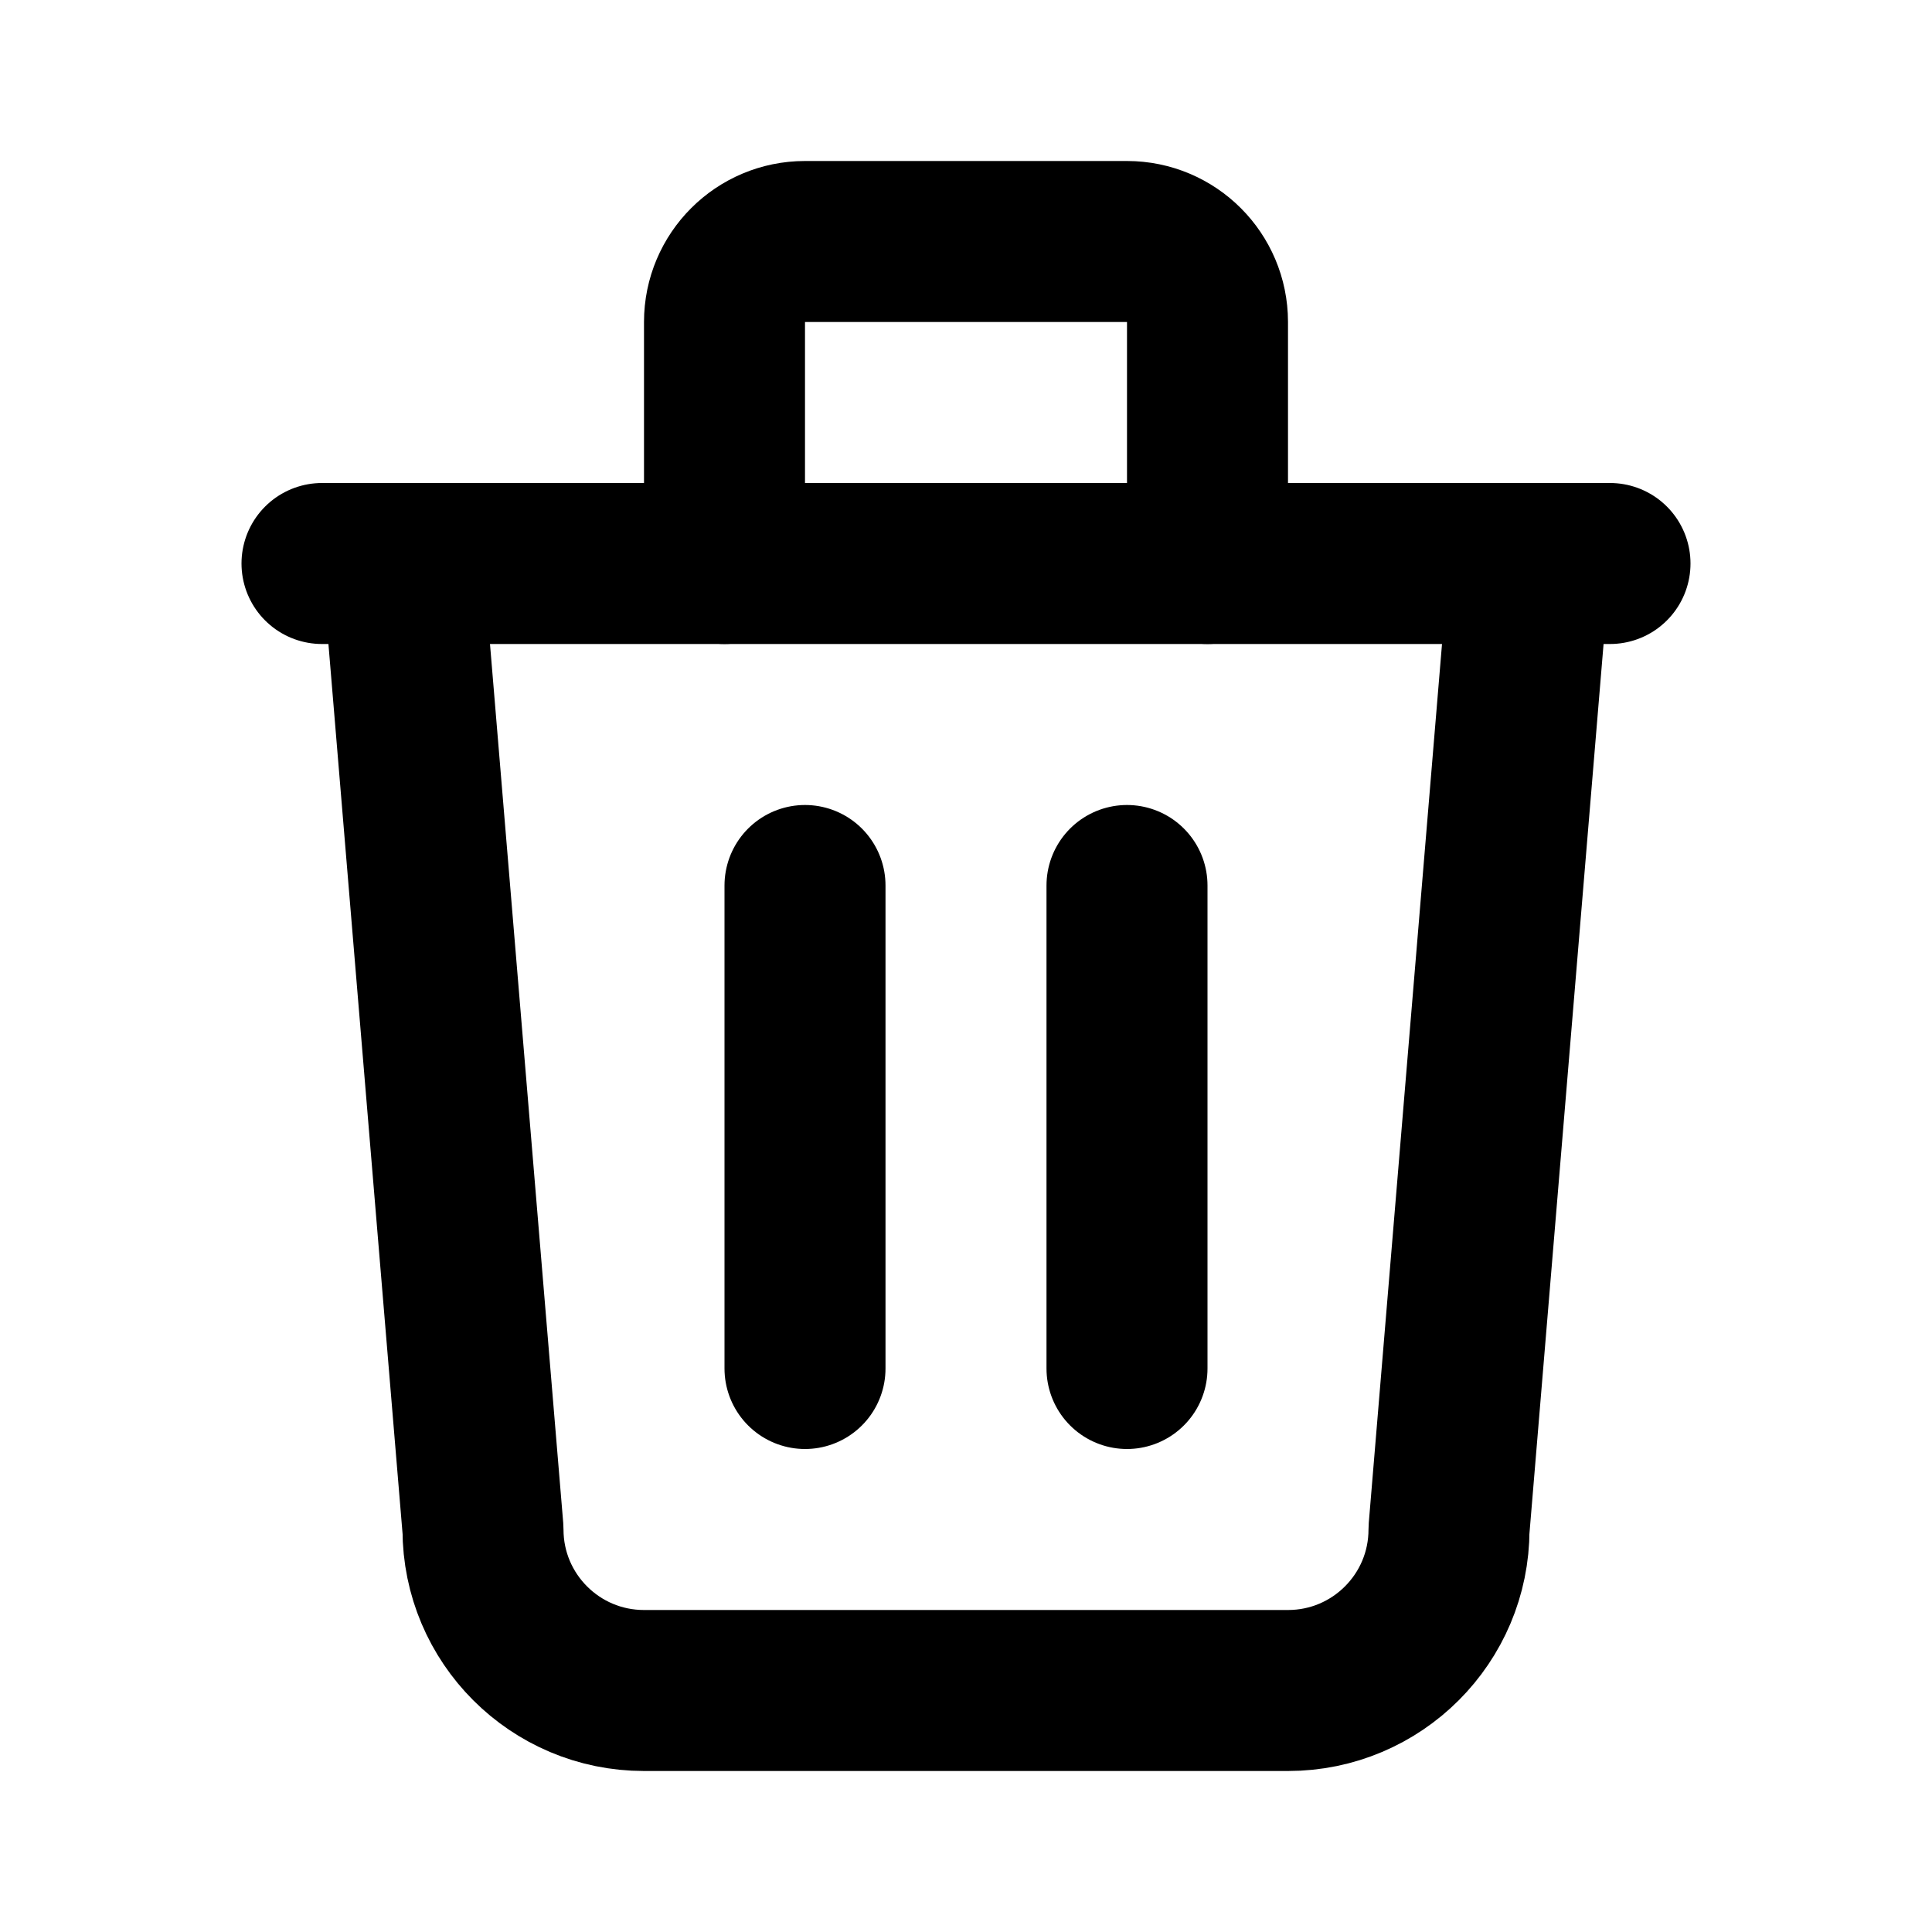
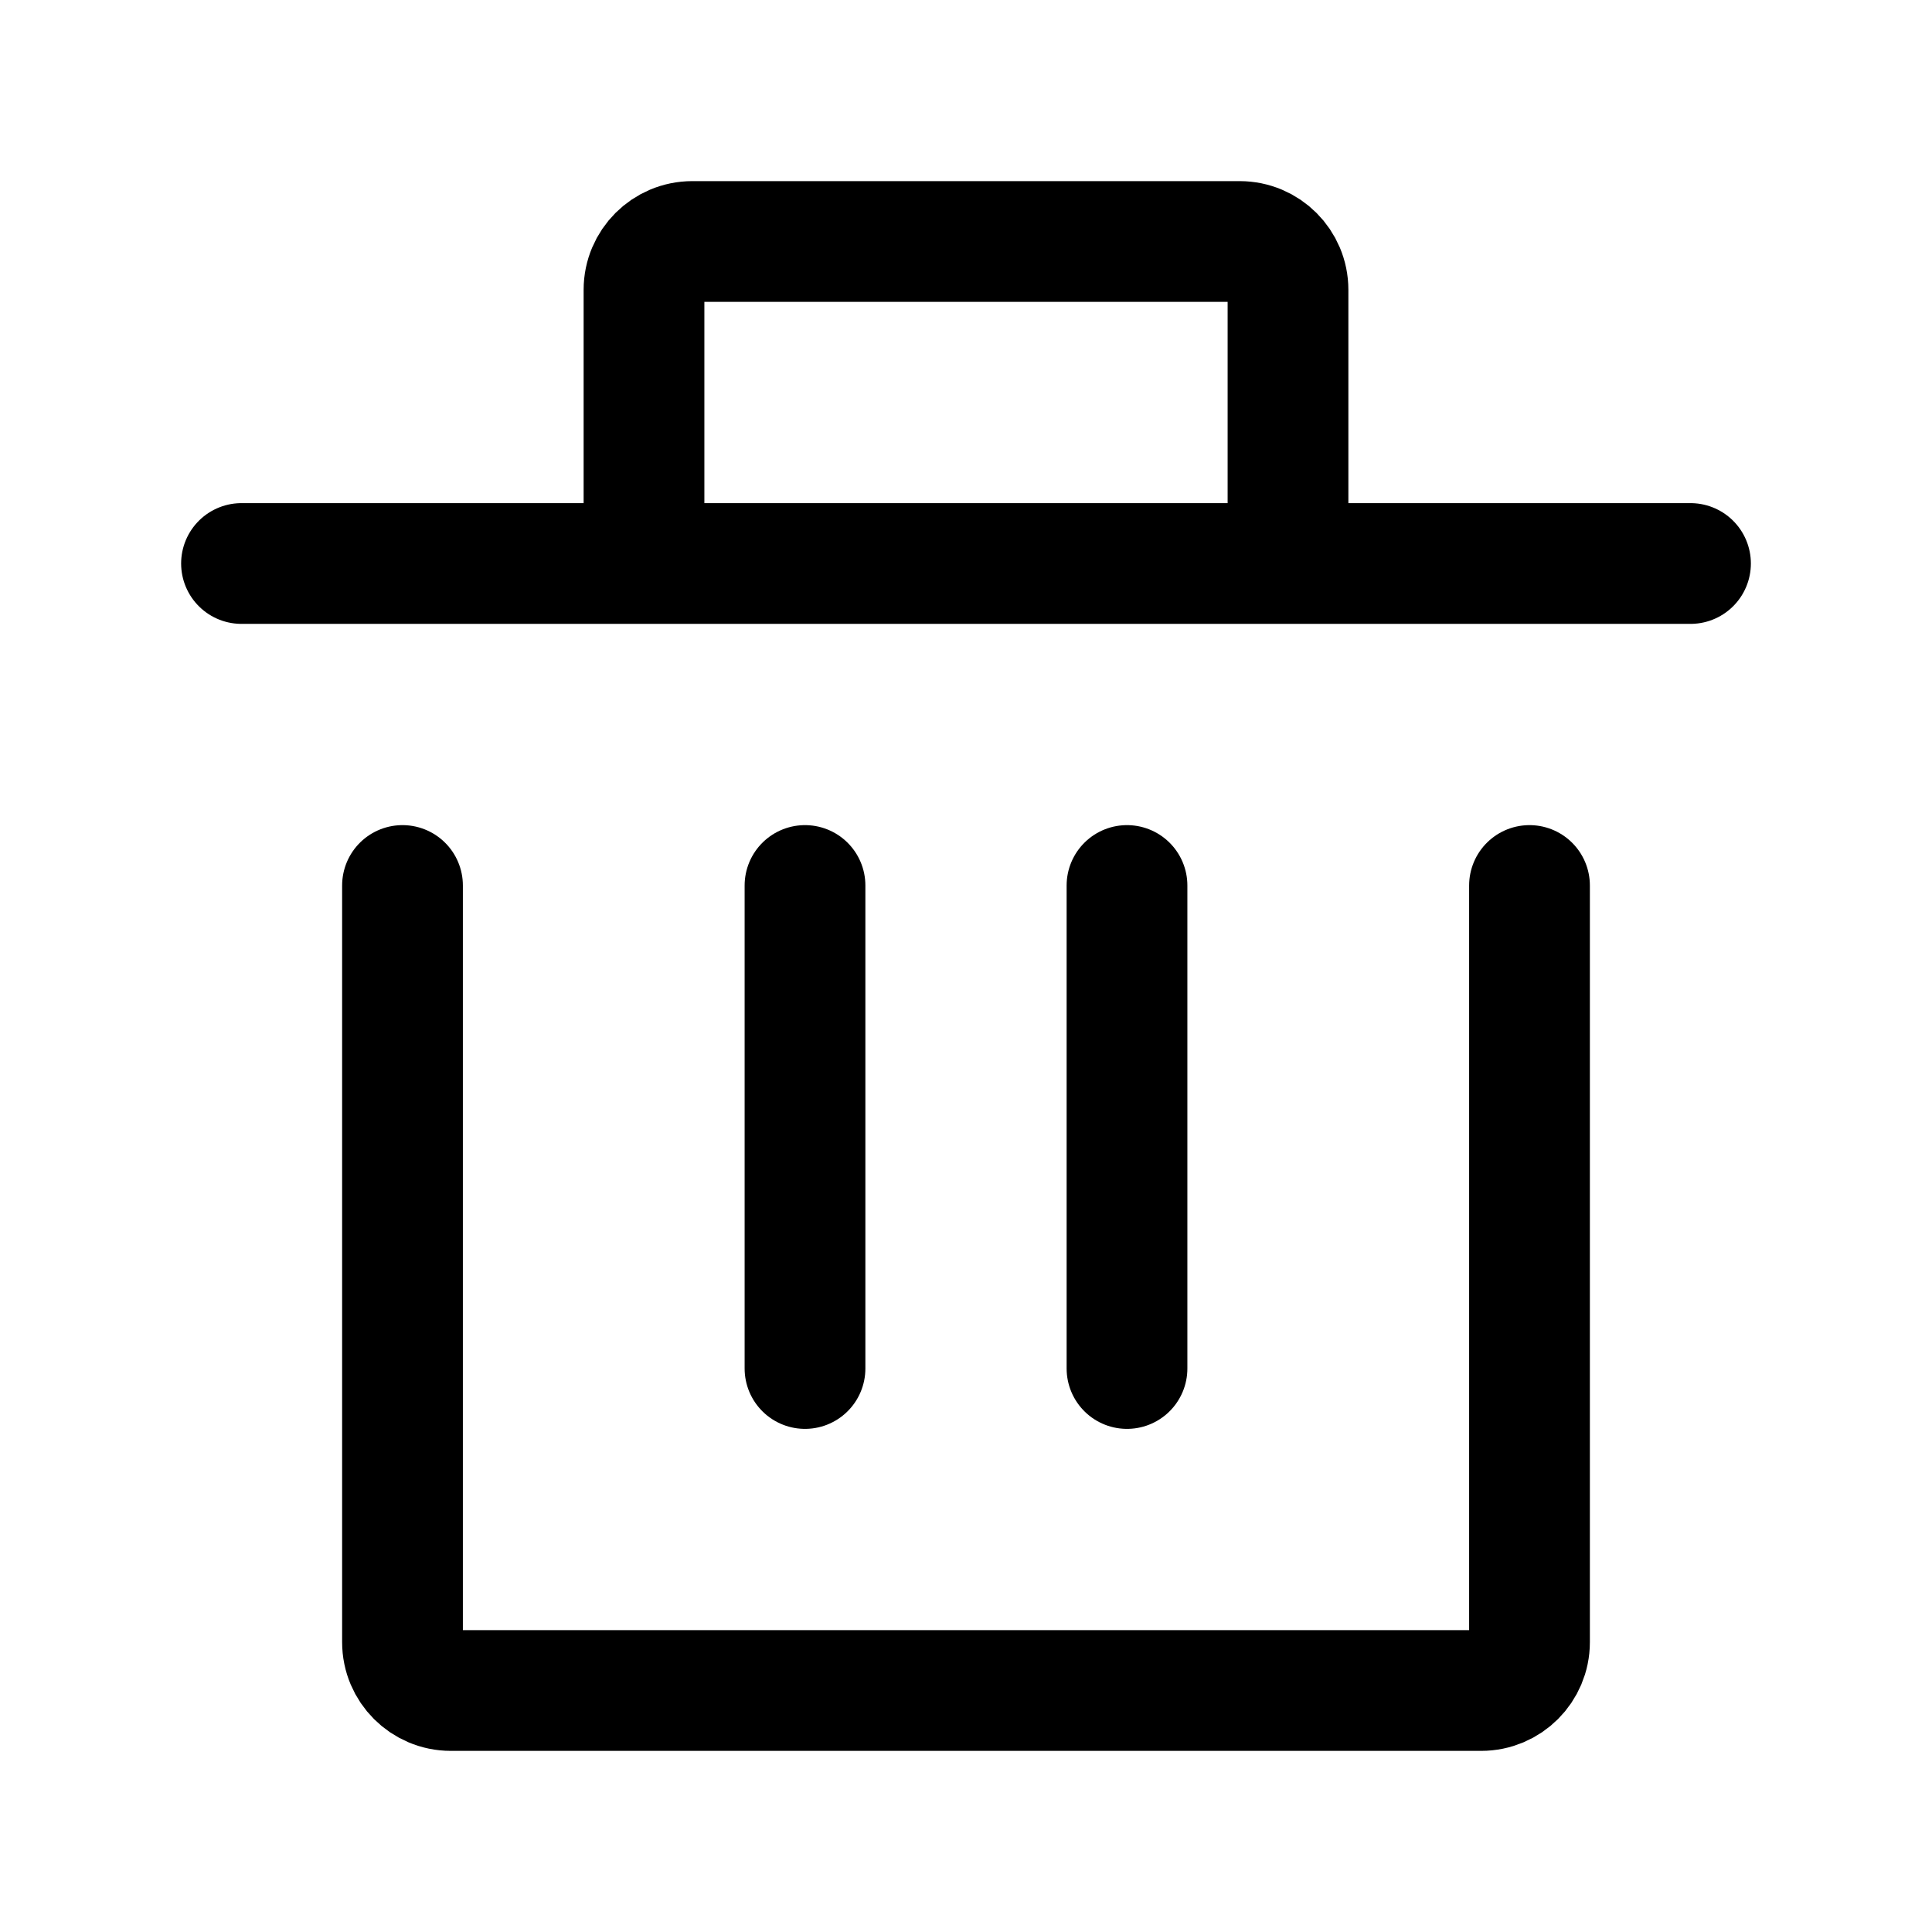
- <svg xmlns="http://www.w3.org/2000/svg" width="24" height="24" viewBox="0 0 24 24" fill="none" stroke="currentColor" stroke-width="2" stroke-linecap="round" stroke-linejoin="round">
-   <path d="M4 7h16" />
-   <path d="M10 11v6" />
-   <path d="M14 11v6" />
-   <path d="M5 7l1 12a2 2 0 0 0 2 2h8a2 2 0 0 0 2 -2l1 -12" />
-   <path d="M9 7v-3a1 1 0 0 1 1 -1h4a1 1 0 0 1 1 1v3" />
+ <svg xmlns="http://www.w3.org/2000/svg" width="24" height="24" viewBox="0 0 24 24" fill="none">
+   <path d="M19 11V20.4C19 20.731 18.731 21 18.4 21H5.6C5.269 21 5 20.731 5 20.4V11" stroke="currentColor" stroke-width="1.5" stroke-linecap="round" stroke-linejoin="round" />
+   <path d="M10 17V11" stroke="currentColor" stroke-width="1.5" stroke-linecap="round" stroke-linejoin="round" />
+   <path d="M14 17V11" stroke="currentColor" stroke-width="1.5" stroke-linecap="round" stroke-linejoin="round" />
+   <path d="M8 7H16M21 7H16H21ZM3 7H8H3ZM8 7V3.6C8 3.269 8.269 3 8.6 3H15.4C15.731 3 16 3.269 16 3.6V7H8Z" stroke="currentColor" stroke-width="1.5" stroke-linecap="round" stroke-linejoin="round" />
</svg>
